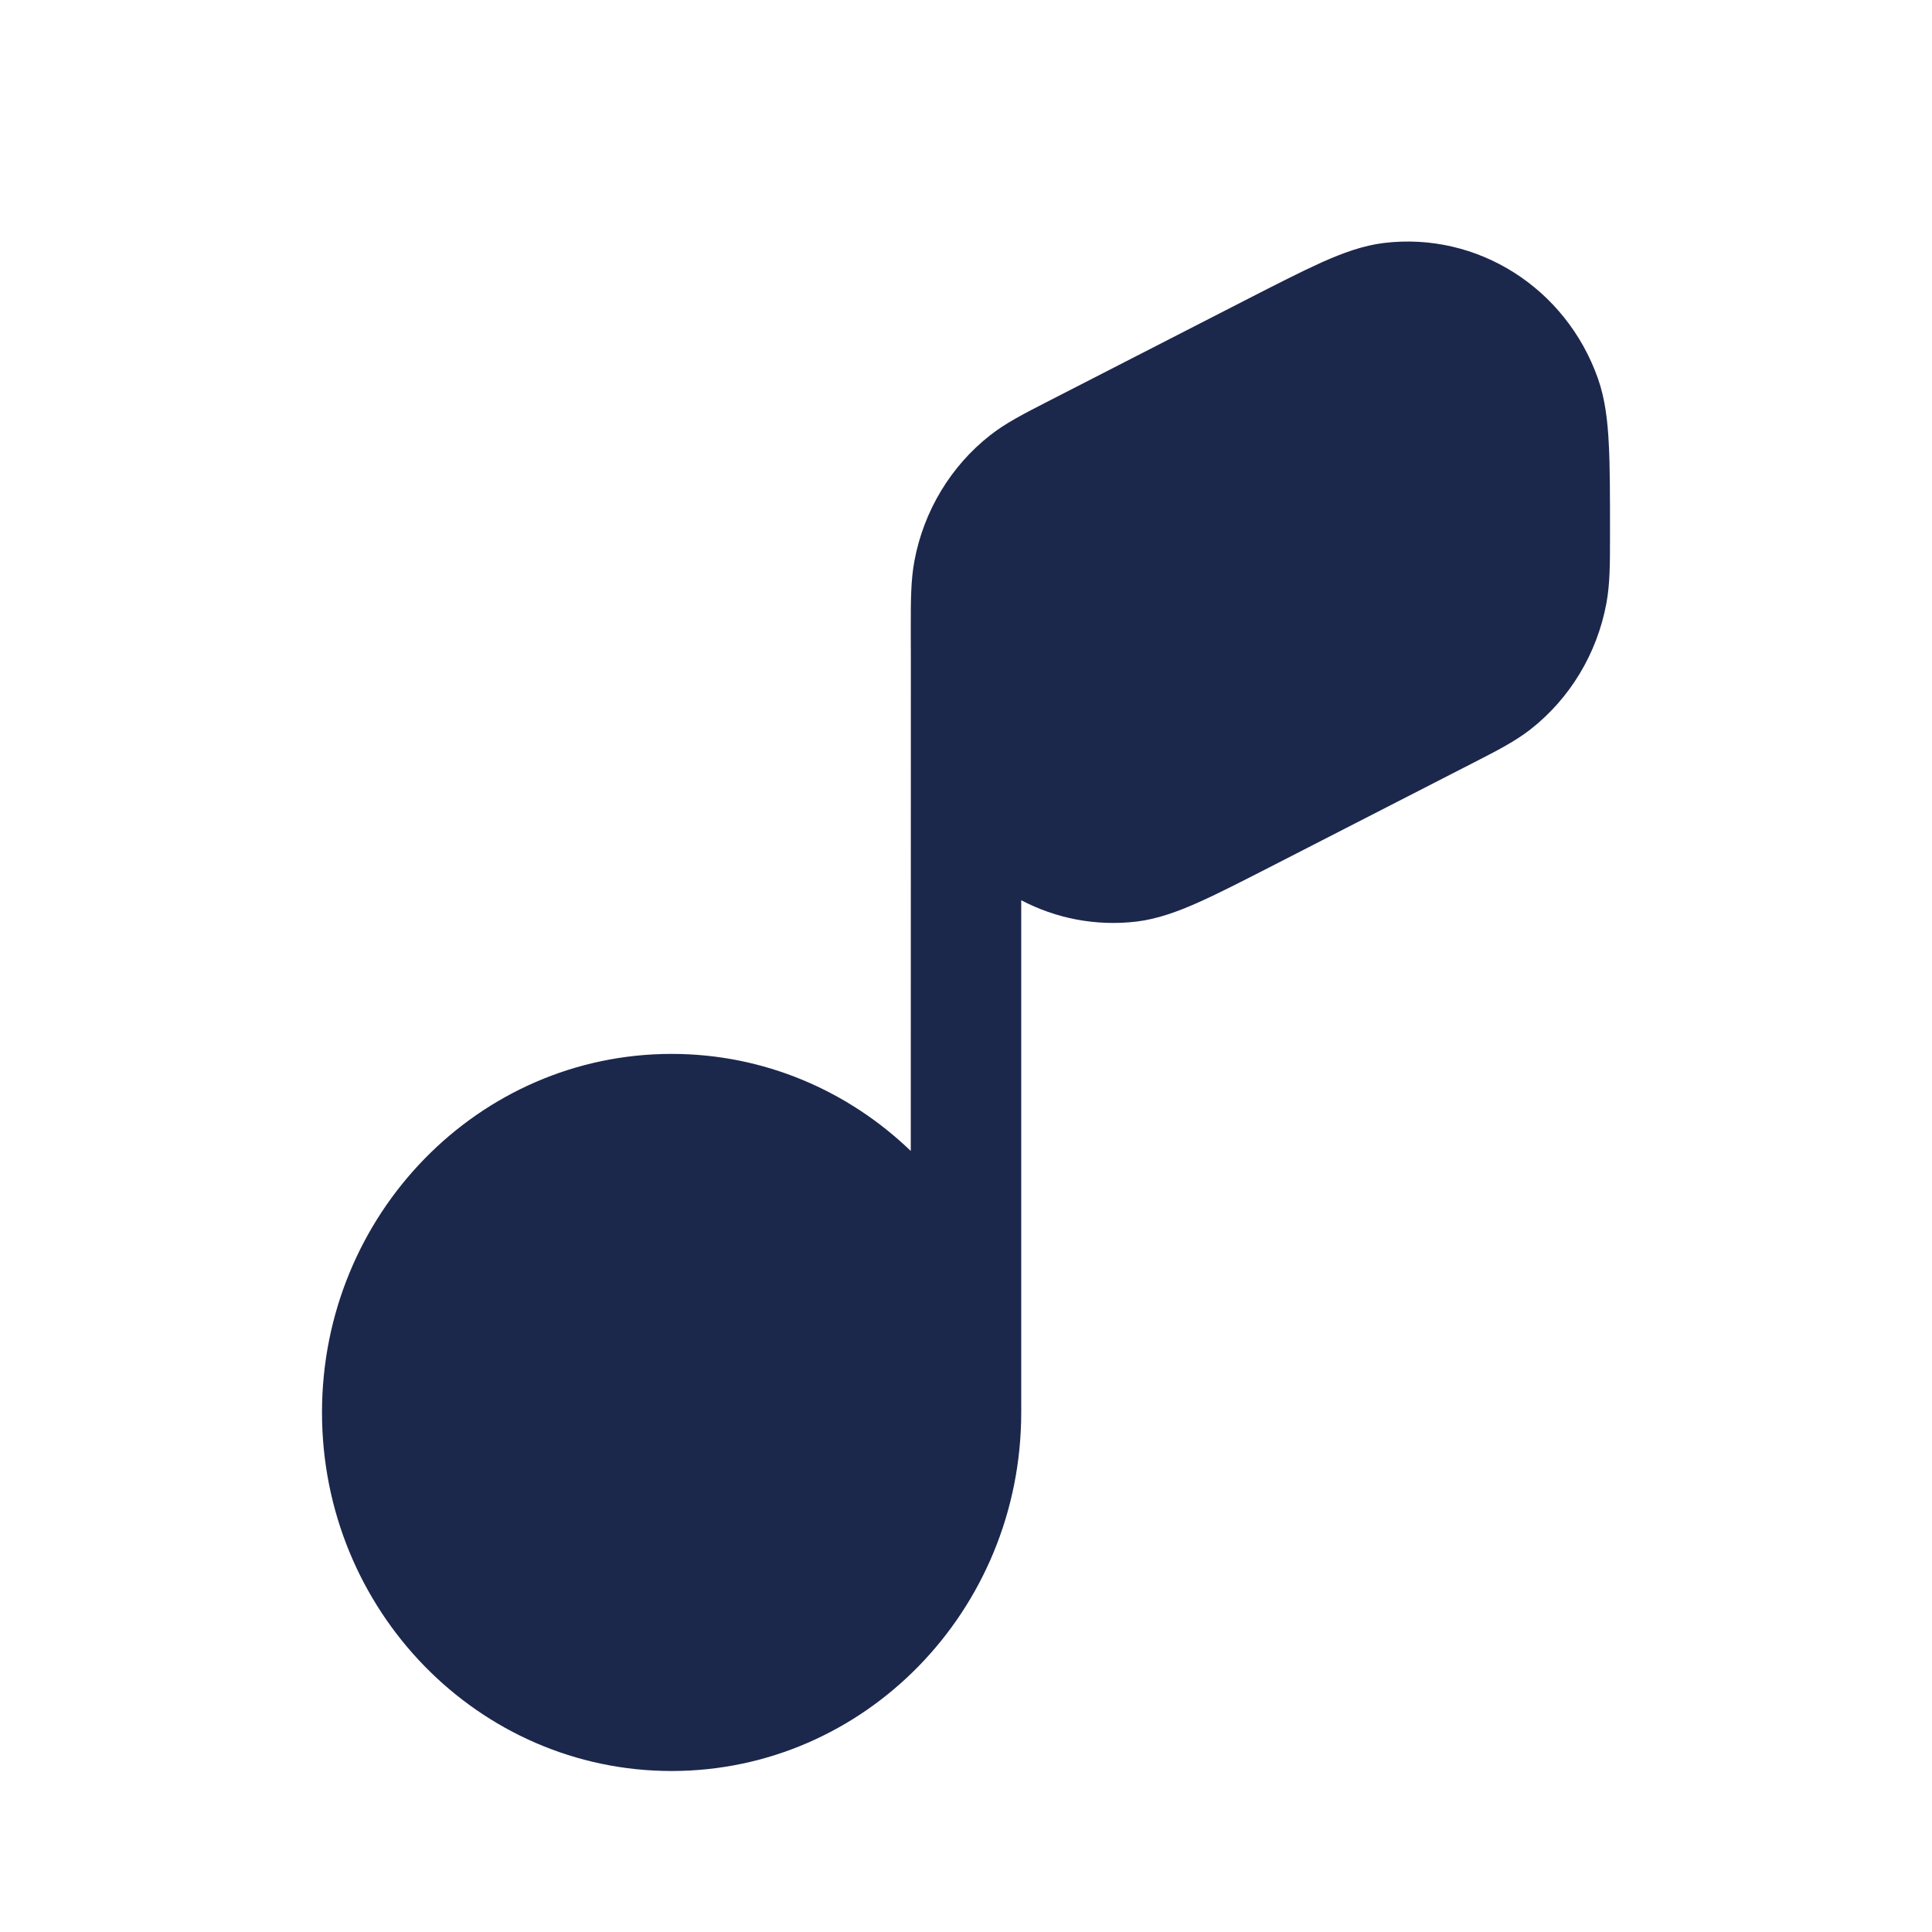
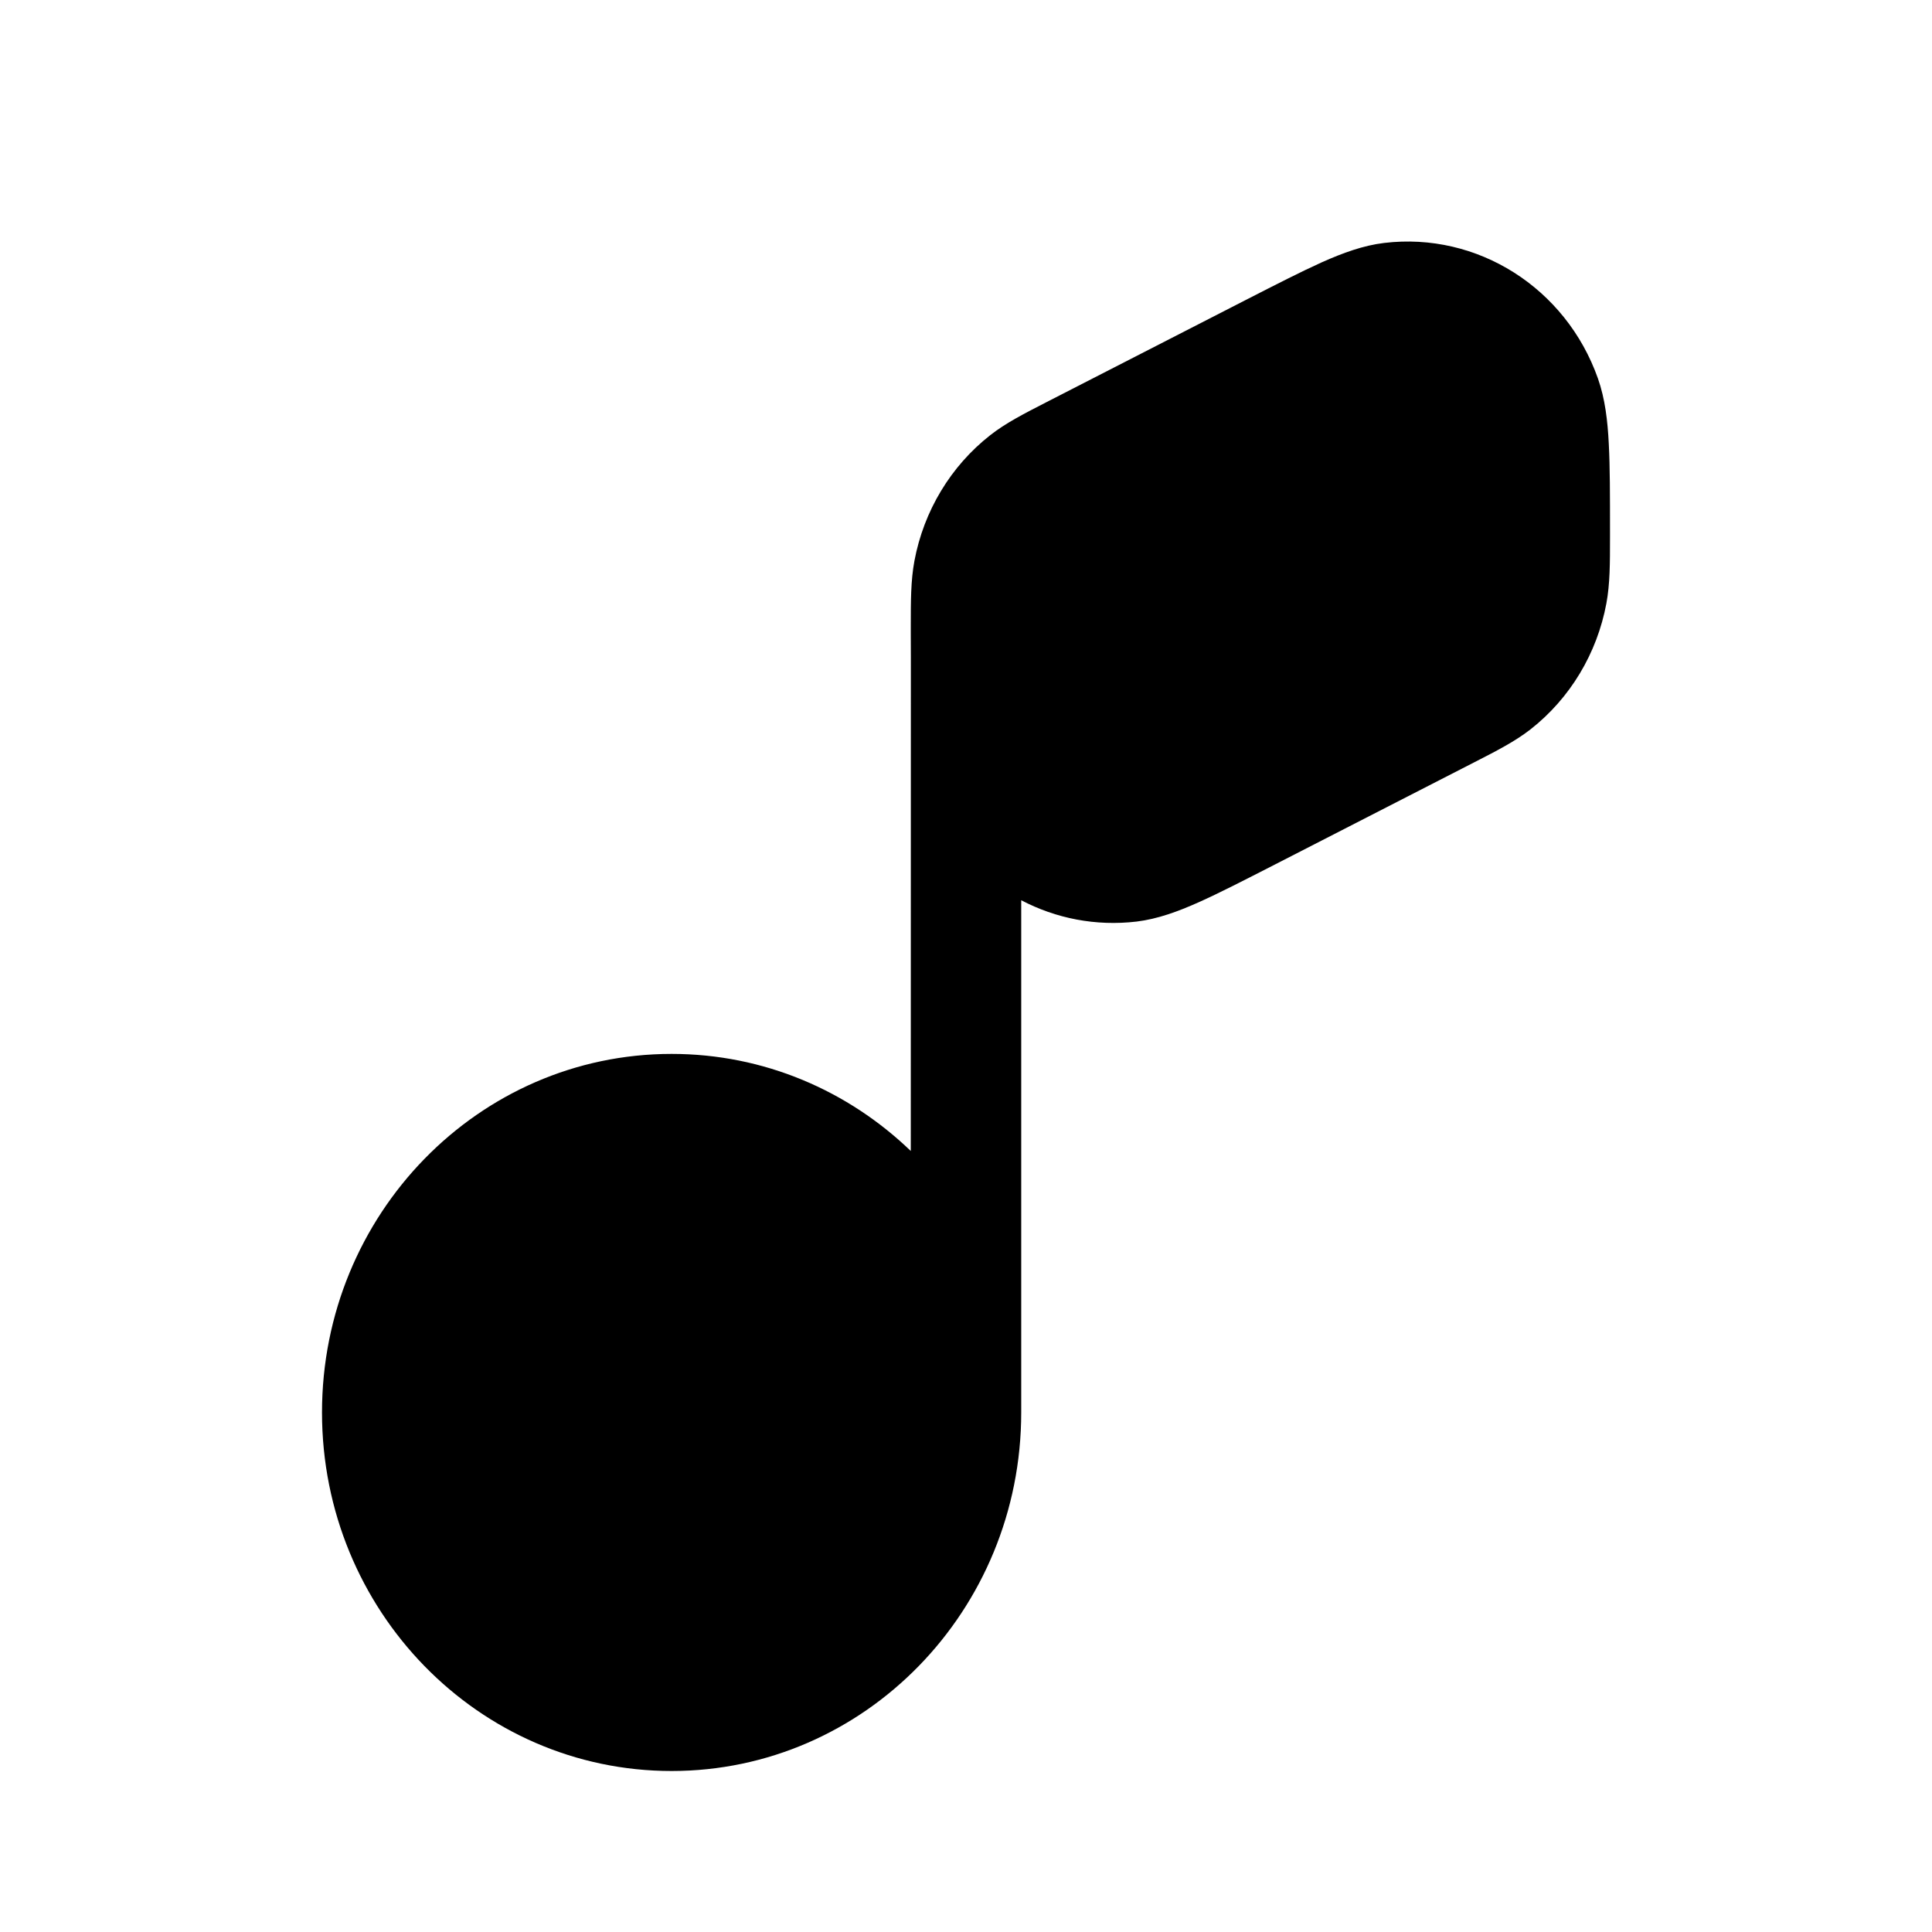
- <svg xmlns="http://www.w3.org/2000/svg" width="800px" height="800px" viewBox="0 0 24 24" fill="none">
-   <path d="M19.85 4.701C19.452 3.576 18.353 2.879 17.194 3.018C16.933 3.049 16.68 3.143 16.423 3.257C16.168 3.372 15.857 3.531 15.474 3.727L12.999 4.996C12.715 5.142 12.492 5.256 12.301 5.406C11.811 5.79 11.475 6.347 11.359 6.969C11.314 7.211 11.314 7.466 11.314 7.792L11.314 7.87C11.314 7.974 11.314 8.074 11.315 8.17L11.314 14.298C10.537 13.55 9.492 13.092 8.343 13.092C5.944 13.092 4 15.087 4 17.546C4 20.006 5.944 22 8.343 22C10.741 22 12.686 20.006 12.686 17.546V11.183C13.116 11.409 13.612 11.508 14.12 11.448C14.381 11.416 14.634 11.323 14.891 11.208C15.146 11.094 15.457 10.934 15.84 10.738L18.315 9.469C18.6 9.323 18.822 9.209 19.013 9.06C19.504 8.675 19.839 8.118 19.955 7.496C20 7.254 20 6.999 20 6.673L20 6.596C20 6.157 20 5.8 19.985 5.515C19.971 5.228 19.939 4.954 19.85 4.701Z" fill="#1C274C" />
+ <svg xmlns="http://www.w3.org/2000/svg" width="800px" height="800px" viewBox="0 0 24 24" fill="currentColor">
+   <path d="M19.85 4.701C19.452 3.576 18.353 2.879 17.194 3.018C16.933 3.049 16.68 3.143 16.423 3.257C16.168 3.372 15.857 3.531 15.474 3.727L12.999 4.996C12.715 5.142 12.492 5.256 12.301 5.406C11.811 5.79 11.475 6.347 11.359 6.969C11.314 7.211 11.314 7.466 11.314 7.792L11.314 7.87C11.314 7.974 11.314 8.074 11.315 8.17L11.314 14.298C10.537 13.55 9.492 13.092 8.343 13.092C5.944 13.092 4 15.087 4 17.546C4 20.006 5.944 22 8.343 22C10.741 22 12.686 20.006 12.686 17.546V11.183C13.116 11.409 13.612 11.508 14.12 11.448C14.381 11.416 14.634 11.323 14.891 11.208C15.146 11.094 15.457 10.934 15.84 10.738L18.315 9.469C18.6 9.323 18.822 9.209 19.013 9.06C19.504 8.675 19.839 8.118 19.955 7.496C20 7.254 20 6.999 20 6.673L20 6.596C20 6.157 20 5.8 19.985 5.515C19.971 5.228 19.939 4.954 19.85 4.701Z" />
</svg>
